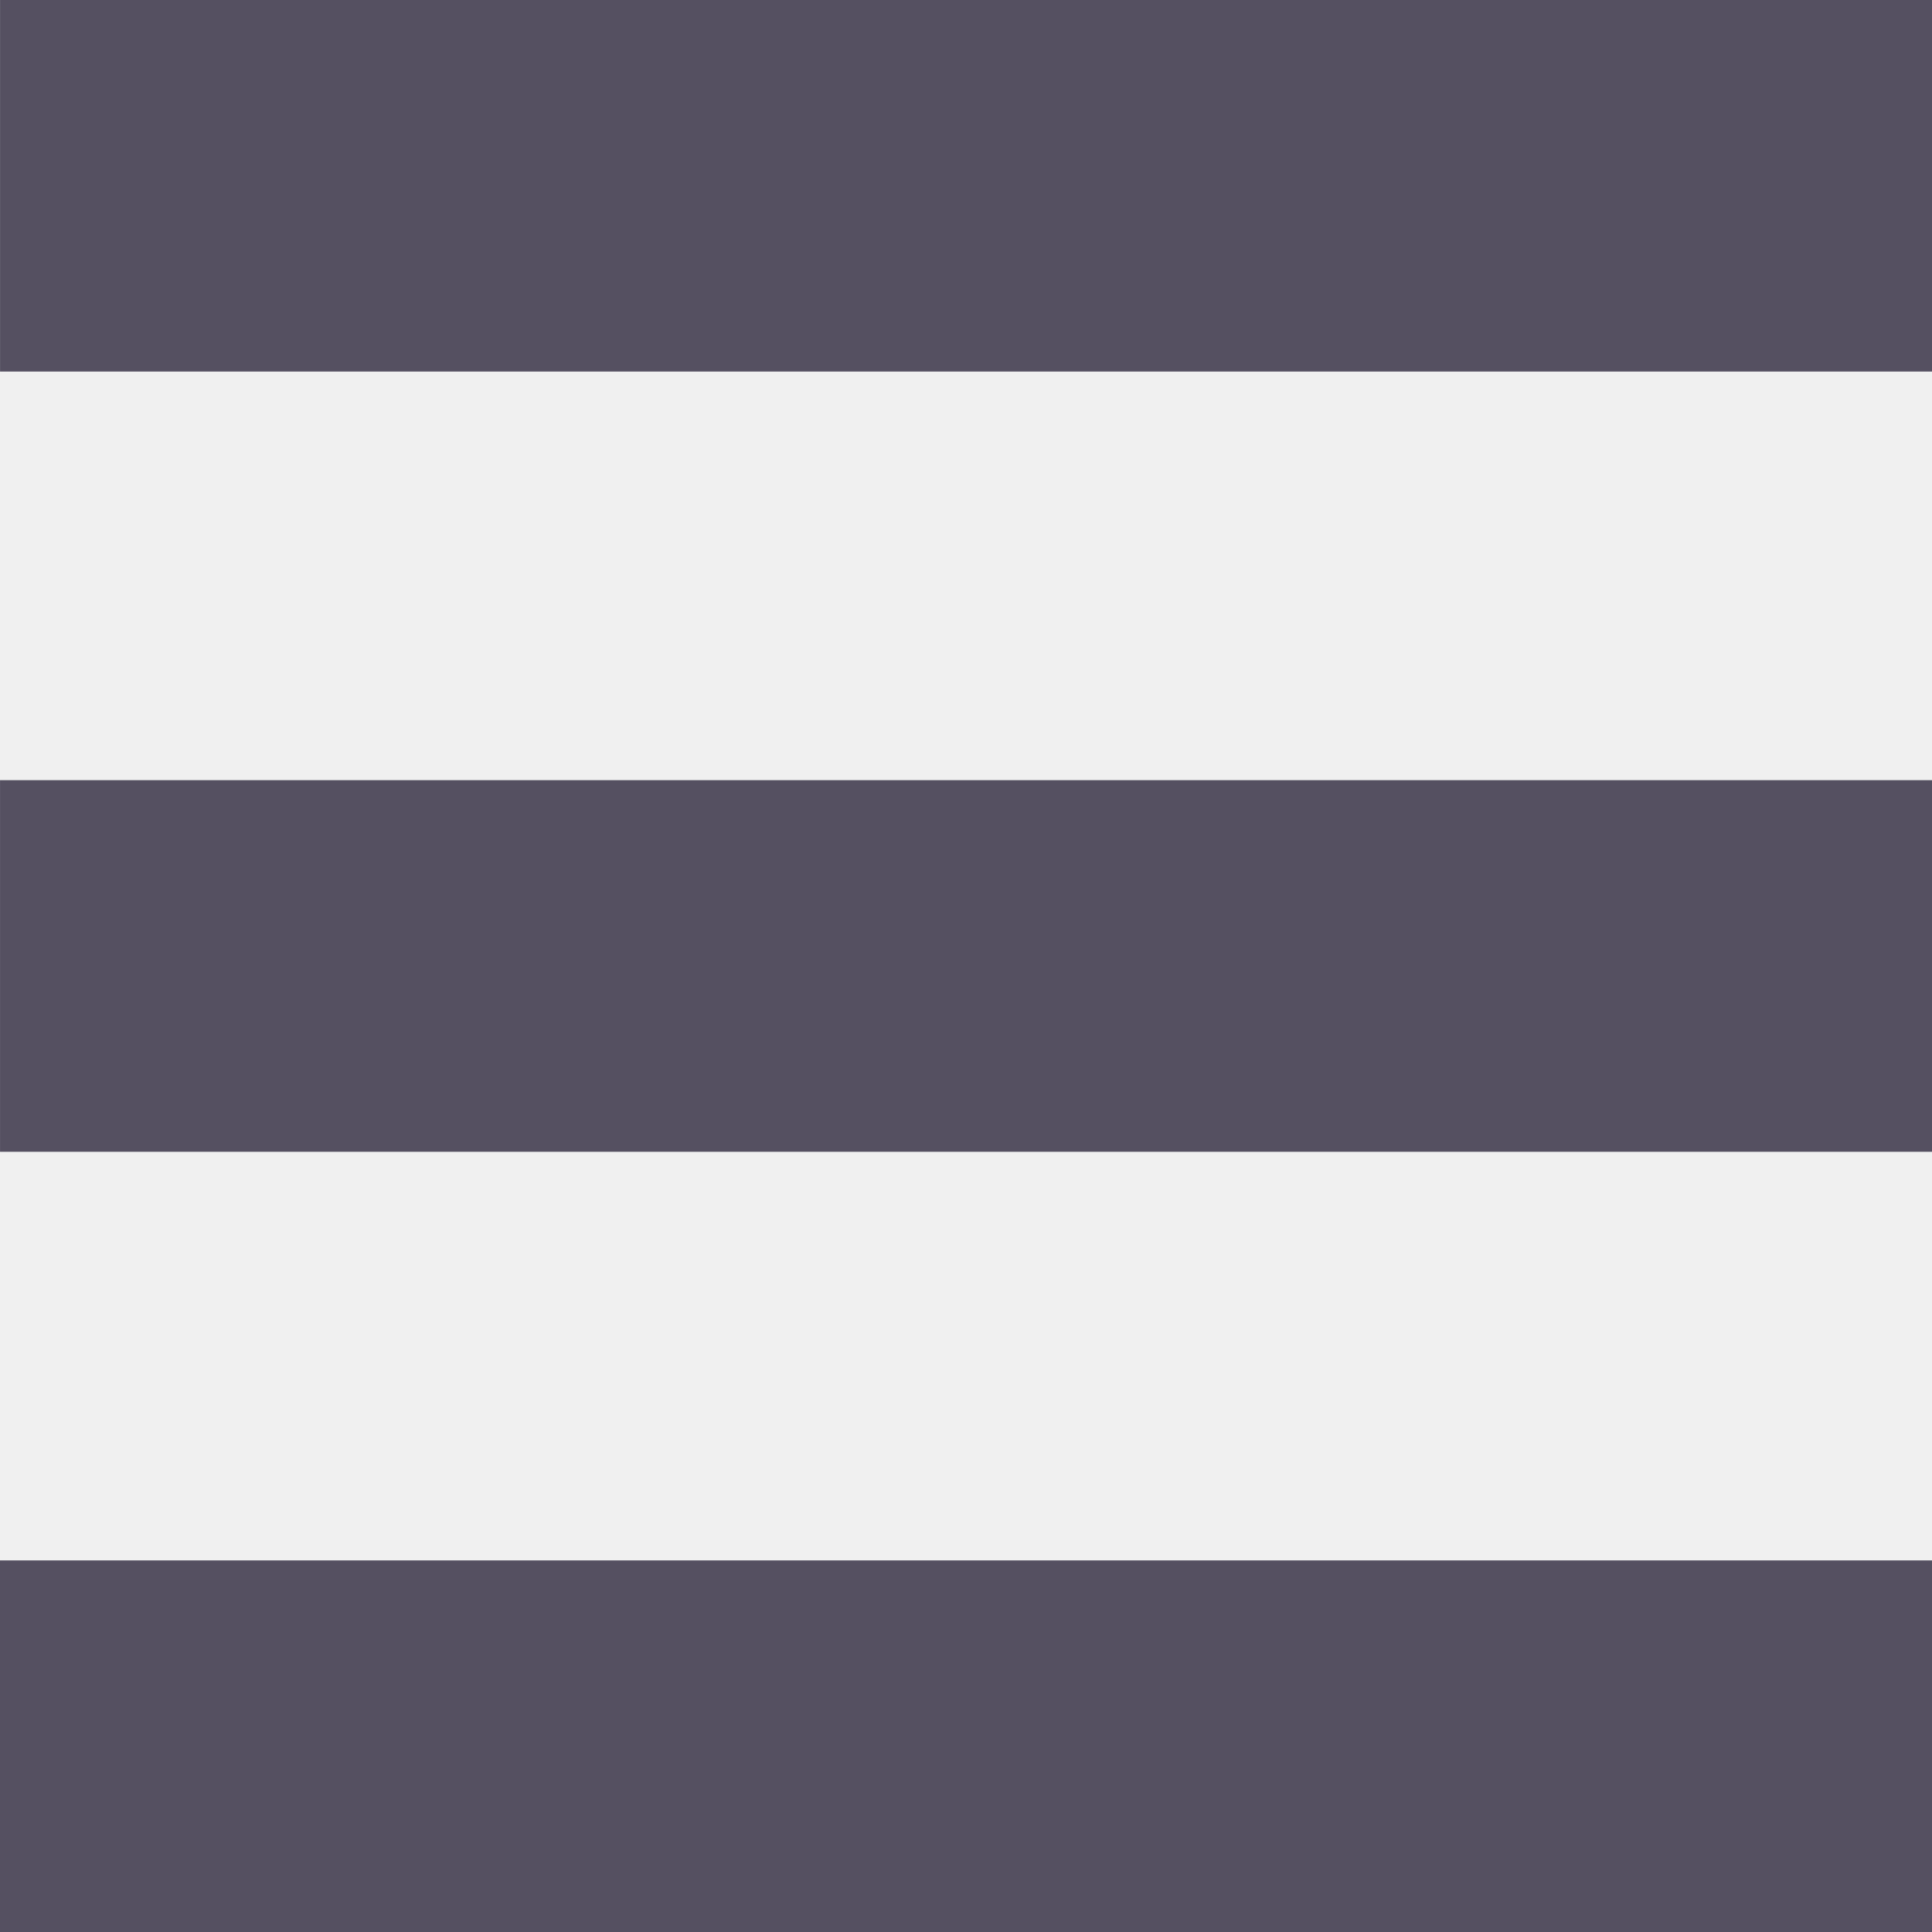
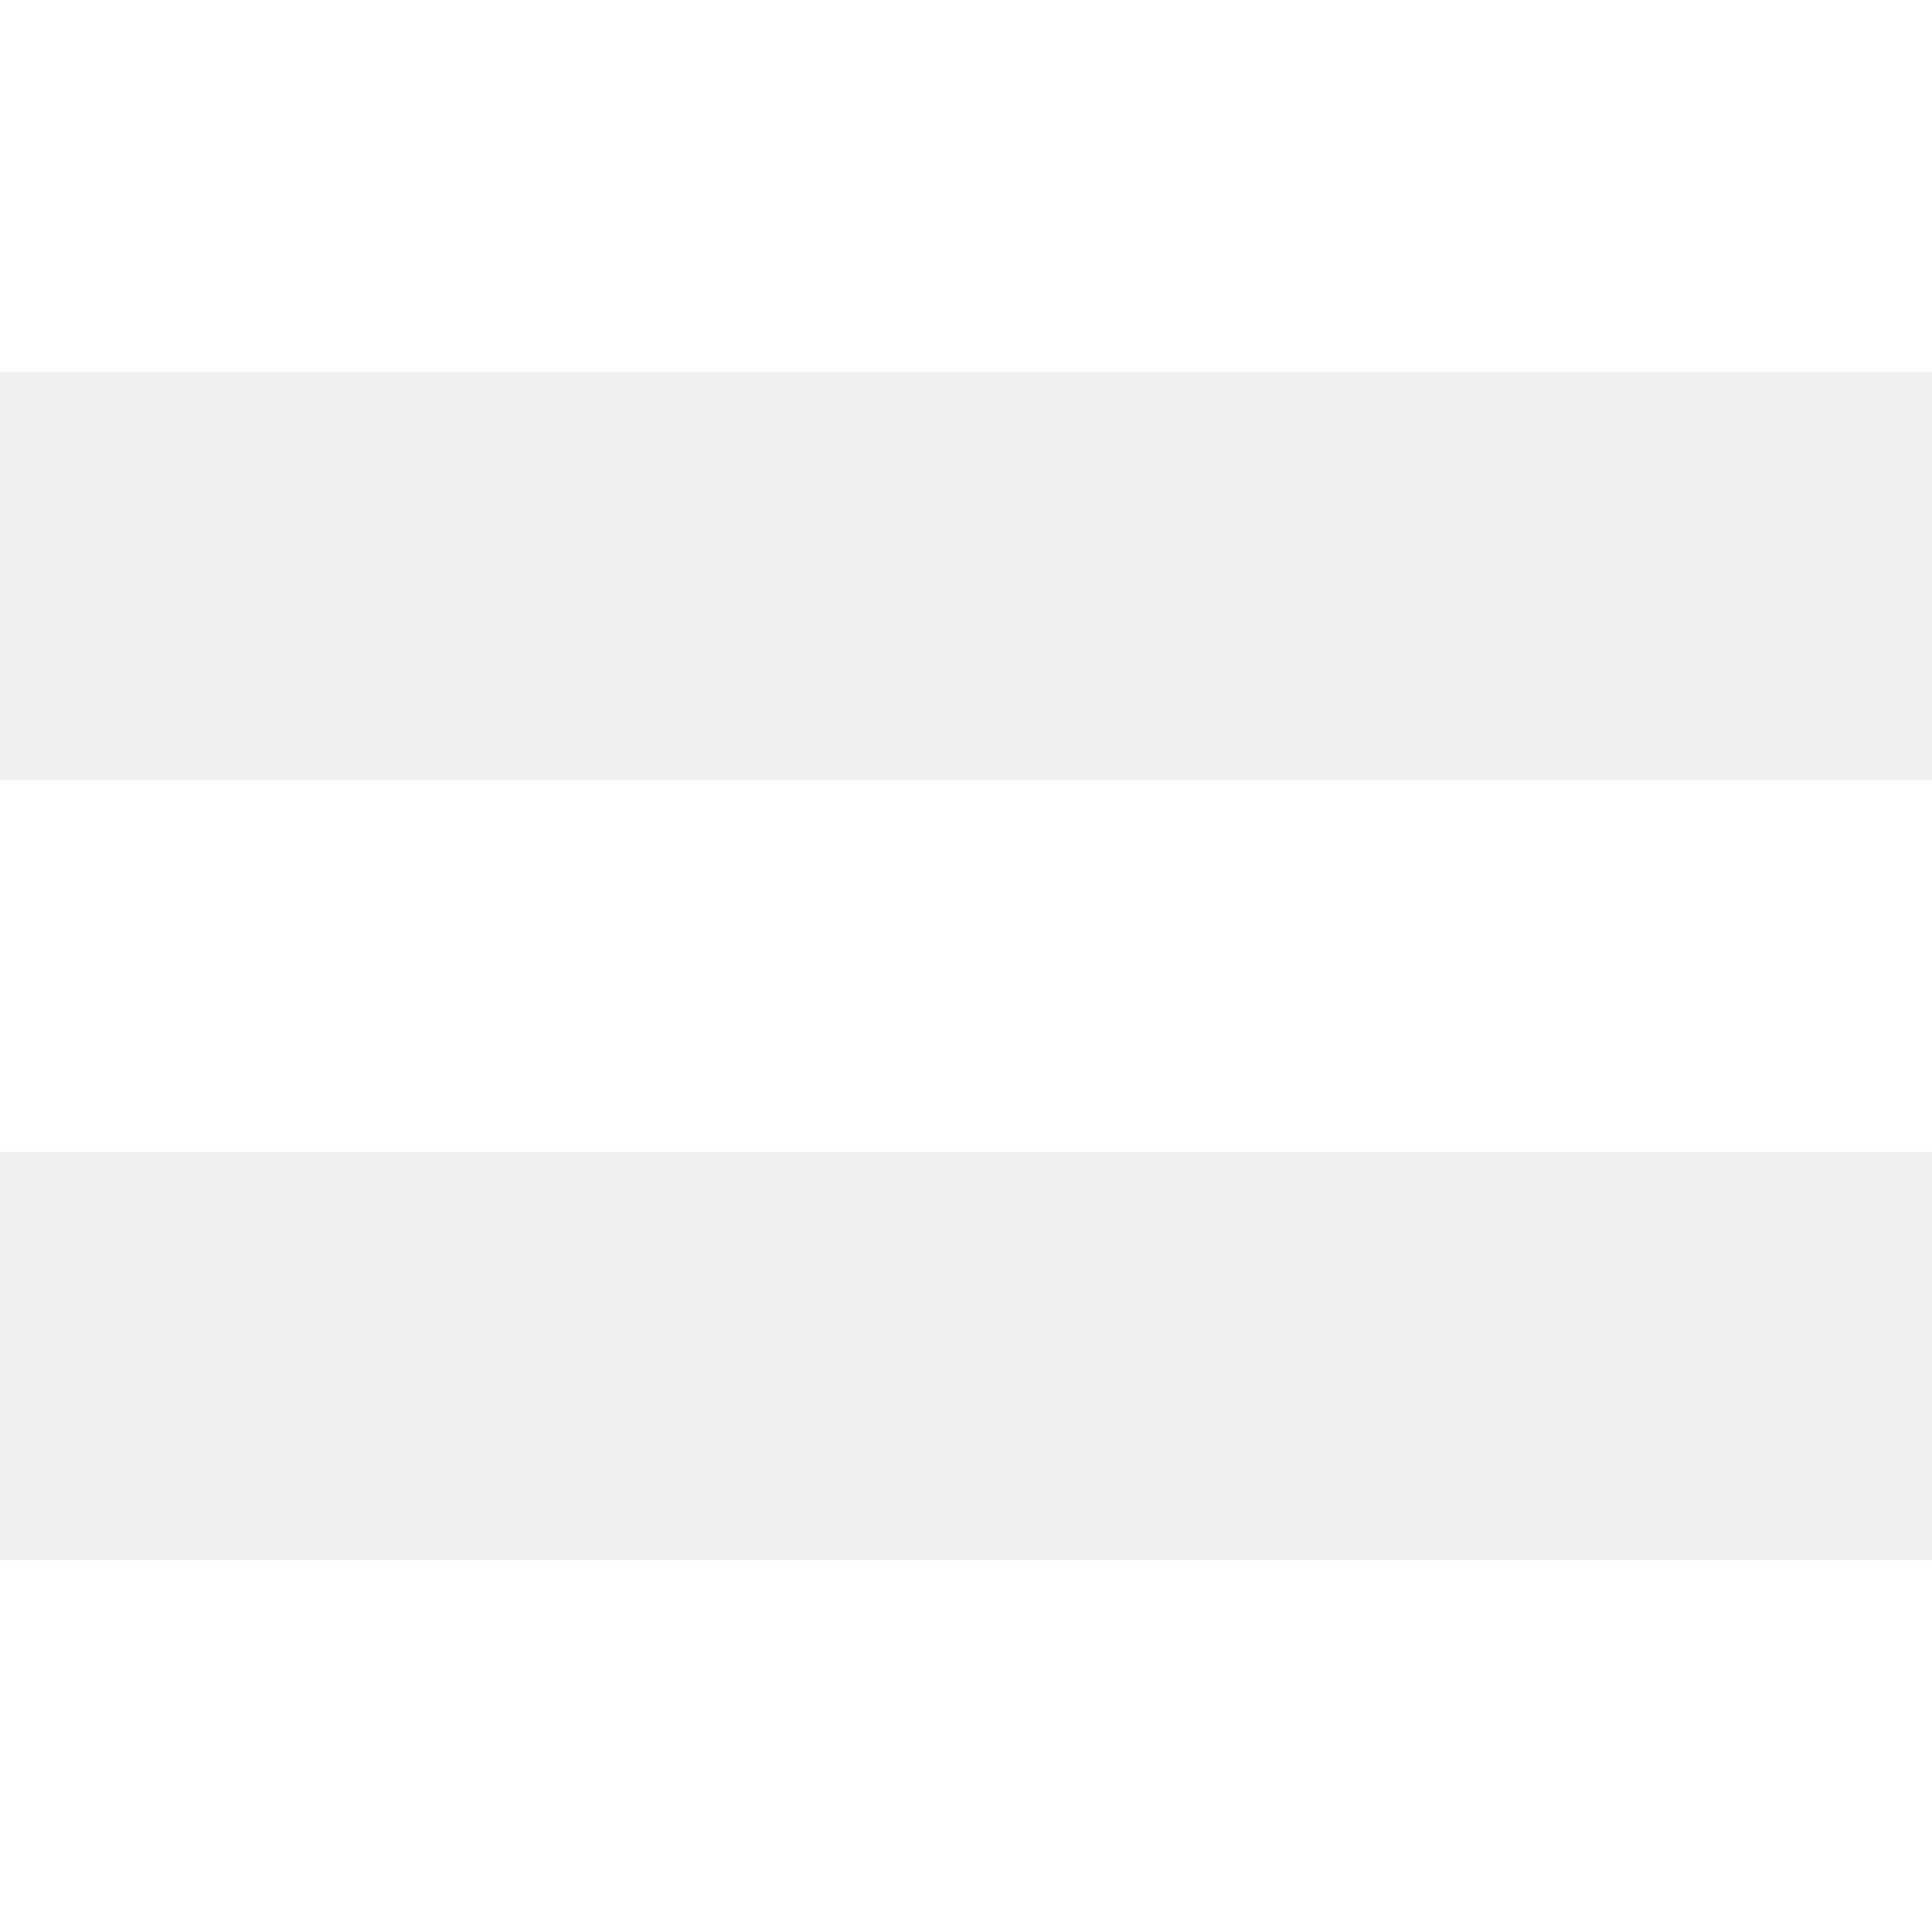
<svg xmlns="http://www.w3.org/2000/svg" width="18" height="18" viewBox="0 0 18 18" fill="none">
-   <rect y="18" width="3.462" height="18" transform="rotate(-90 0 18)" fill="#555061" />
-   <rect x="6.10352e-05" y="10.731" width="3.462" height="18" transform="rotate(-90 6.10352e-05 10.7308)" fill="#555061" />
-   <rect x="6.10352e-05" y="3.462" width="3.462" height="18" transform="rotate(-90 6.10352e-05 3.46164)" fill="#555061" />
+   <rect y="18" width="3.462" height="18" transform="rotate(-90 0 18)" fill="#ffffff" />
+   <rect x="6.10352e-05" y="10.731" width="3.462" height="18" transform="rotate(-90 6.10352e-05 10.7308)" fill="#ffffff" />
+   <rect x="6.10352e-05" y="3.462" width="3.462" height="18" transform="rotate(-90 6.10352e-05 3.46164)" fill="#ffffff" />
</svg>
